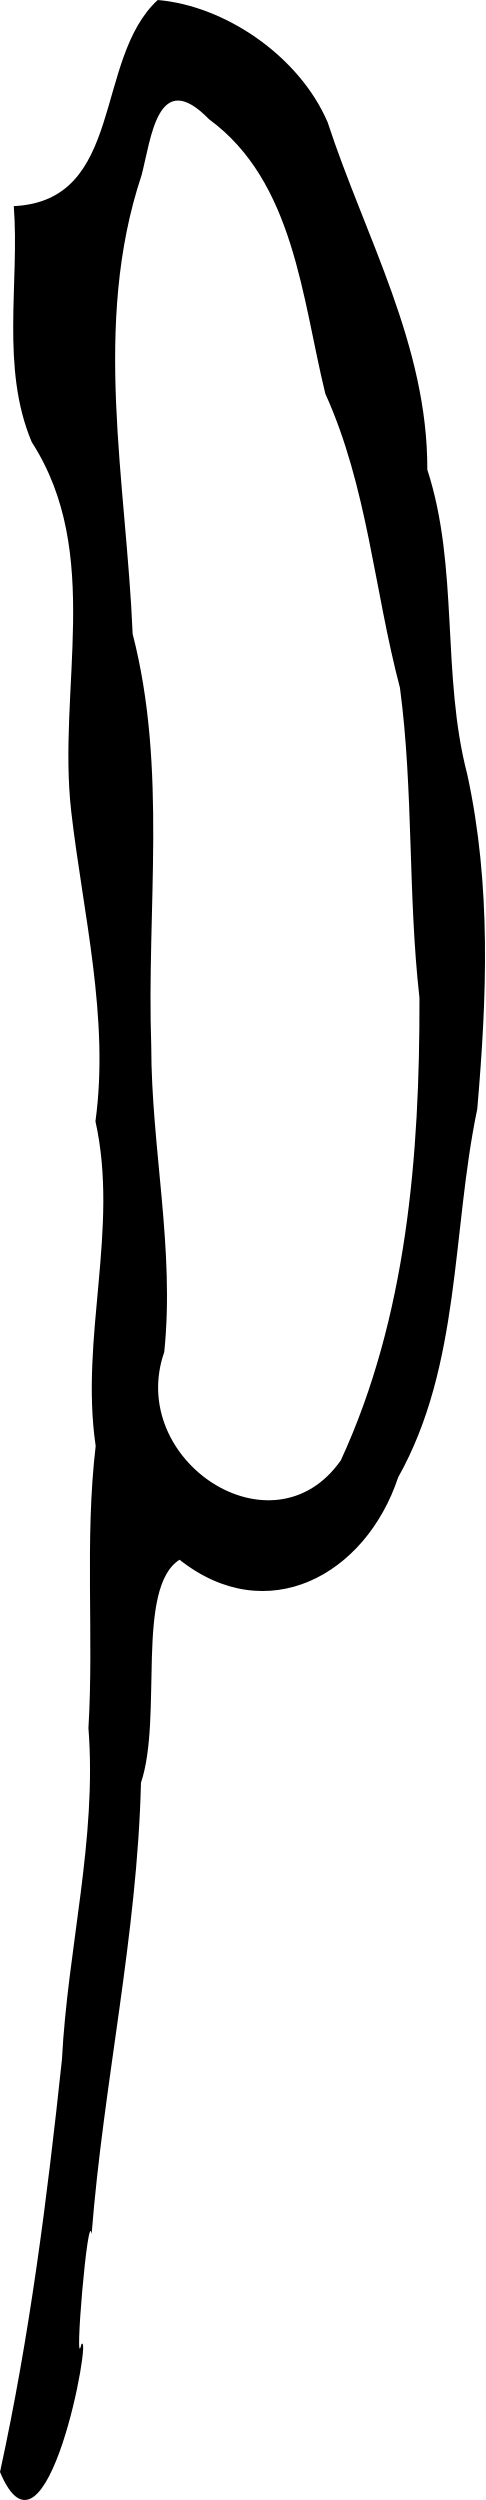
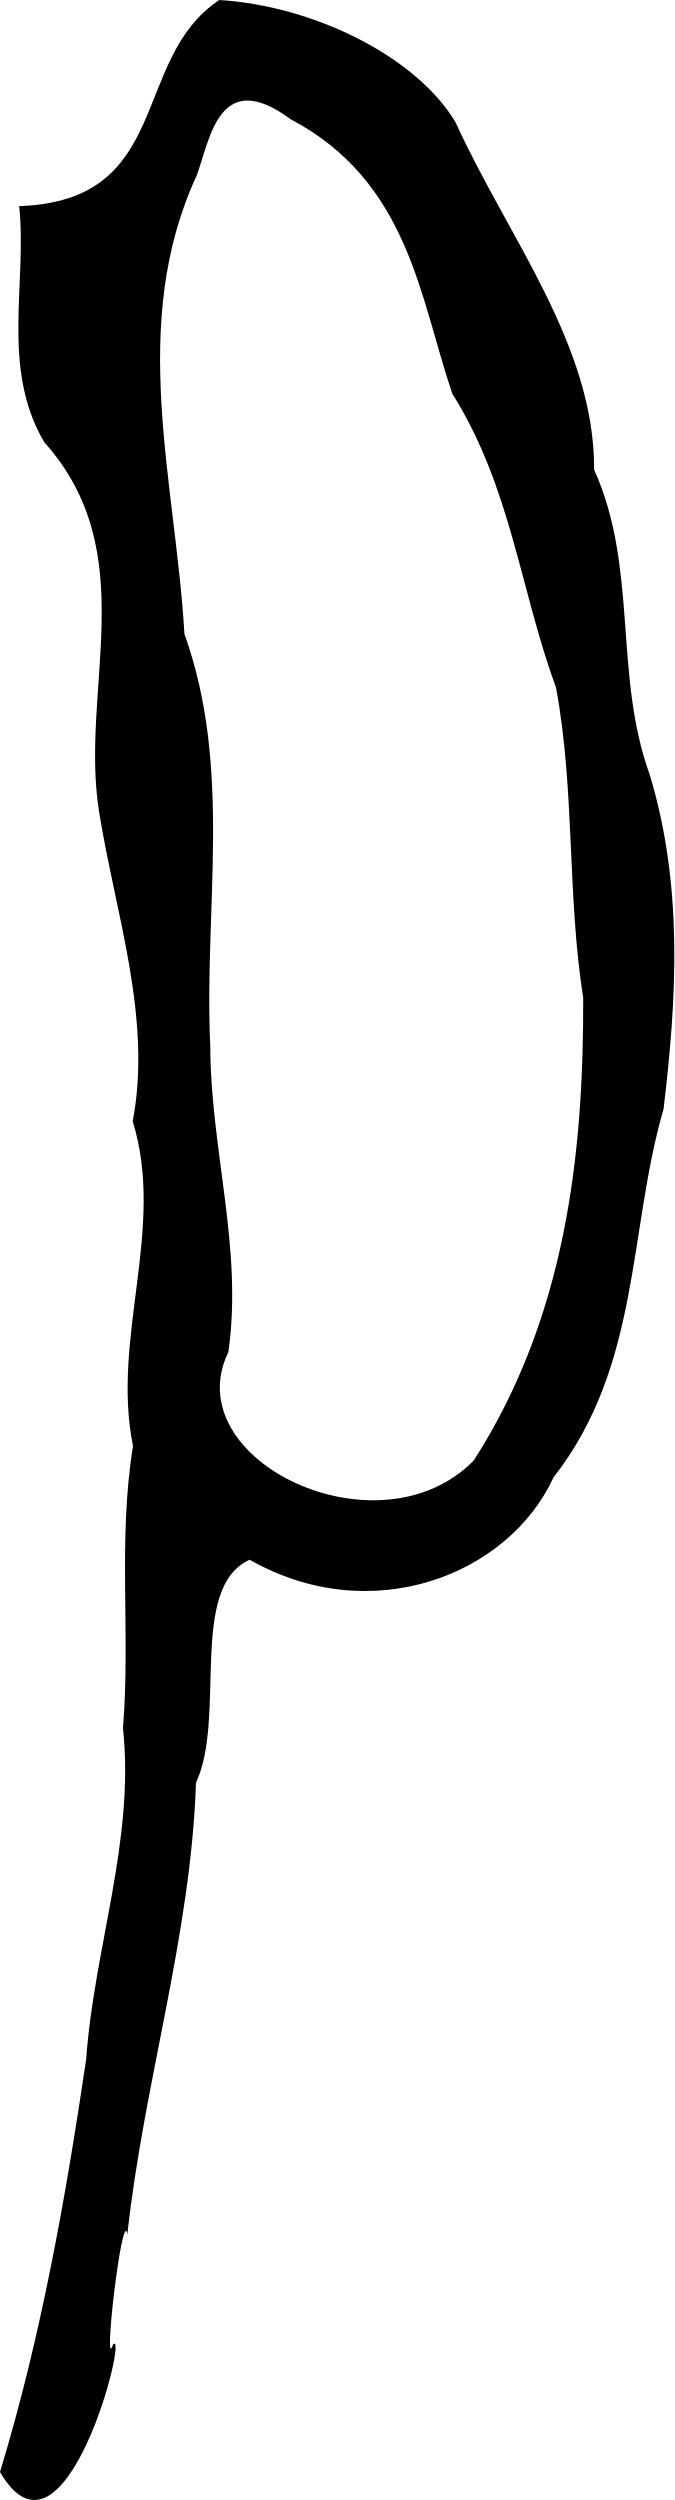
- <svg xmlns="http://www.w3.org/2000/svg" width="109.959pt" height="566.782pt">
-   <path d="m 47.679,0 c -19.425,17.924 -9.917,60.698 -43.511,62.311 1.777,23.169 -4.059,48.868 5.444,71.35 21.64,33.578 7.666,74.541 11.927,111.71 3.517,30.606 11.59,62.458 7.312,93.586 7.217,32.432 -4.733,65.39 0.07,98.146 -3.35,28.598 -0.515,56.849 -2.187,85.267 2.618,33.667 -6.286,66.586 -8.003,100.128 C 14.28,664.338 8.97,706.167 0,747.253 c 14.063,33.497 28.112,-43.684 24.586,-38.574 -2.338,9.944 2.034,-42.012 3.107,-33.312 3.562,-45.59 13.83,-90.512 14.916,-136.453 6.673,-19.964 -1.75,-58.85 11.662,-67.436 26.38,20.899 56.247,4.769 66.088,-24.91 18.97,-33.803 16.161,-74.205 23.91,-111.331 2.916,-33.788 4.271,-67.627 -3.026,-101.159 -7.856,-30.117 -2.461,-62.58 -12.074,-92.115 C 129.319,104.317 110.334,71.501 99.022,36.907 90.36,16.844 67.967,1.729 47.679,0 Z m 15.53,36.064 c 25.717,18.871 28.058,54.001 35.127,82.938 12.761,28.219 14.724,59.177 22.564,88.914 4.127,31.033 2.371,62.505 5.896,93.706 0.111,47.446 -3.789,96.48 -23.78,139.834 -20.584,29.319 -64.782,-0.04 -53.368,-32.746 3.214,-31.089 -3.898,-61.556 -3.928,-92.492 -1.422,-41.531 4.901,-83.818 -5.621,-124.581 C 38.179,145.578 27.783,98.008 42.785,52.999 45.701,41.881 47.671,20.066 63.209,36.064 Z" />
+ <svg xmlns="http://www.w3.org/2000/svg" width="152.88pt" height="566.782pt">
+   <path d="M 66.29,0 C 39.282,17.924 52.501,60.698 5.795,62.311 c 2.471,23.169 -5.643,48.868 7.569,71.35 30.087,33.578 10.659,74.541 16.583,111.71 4.89,30.606 16.114,62.458 10.167,93.586 10.034,32.432 -6.581,65.39 0.097,98.146 -4.657,28.598 -0.716,56.849 -3.041,85.267 3.64,33.667 -8.74,66.586 -11.127,100.128 C 19.853,664.338 12.471,706.167 0,747.253 c 19.552,33.497 39.085,-43.684 34.182,-38.574 -3.25,9.944 2.828,-42.012 4.32,-33.312 4.953,-45.59 19.229,-90.512 20.738,-136.453 9.278,-19.964 -2.433,-58.85 16.214,-67.436 36.677,20.899 78.202,4.769 91.885,-24.91 26.374,-33.803 22.469,-74.205 33.243,-111.331 4.054,-33.788 5.938,-67.627 -4.207,-101.159 C 185.453,203.961 192.954,171.499 179.588,141.963 179.797,104.317 153.402,71.501 137.674,36.907 125.631,16.844 94.497,1.729 66.29,0 Z m 21.592,36.064 c 35.755,18.871 39.01,54.001 48.839,82.938 17.743,28.219 20.472,59.177 31.372,88.914 5.737,31.033 3.296,62.505 8.197,93.706 0.154,47.446 -5.268,96.48 -33.062,139.834 -28.619,29.319 -90.069,-0.04 -74.2,-32.746 4.469,-31.089 -5.42,-61.556 -5.461,-92.492 C 61.59,274.687 70.38,232.399 55.751,191.636 53.081,145.578 38.627,98.008 59.486,52.999 63.54,41.881 66.279,20.066 87.882,36.064 Z" />
</svg>
